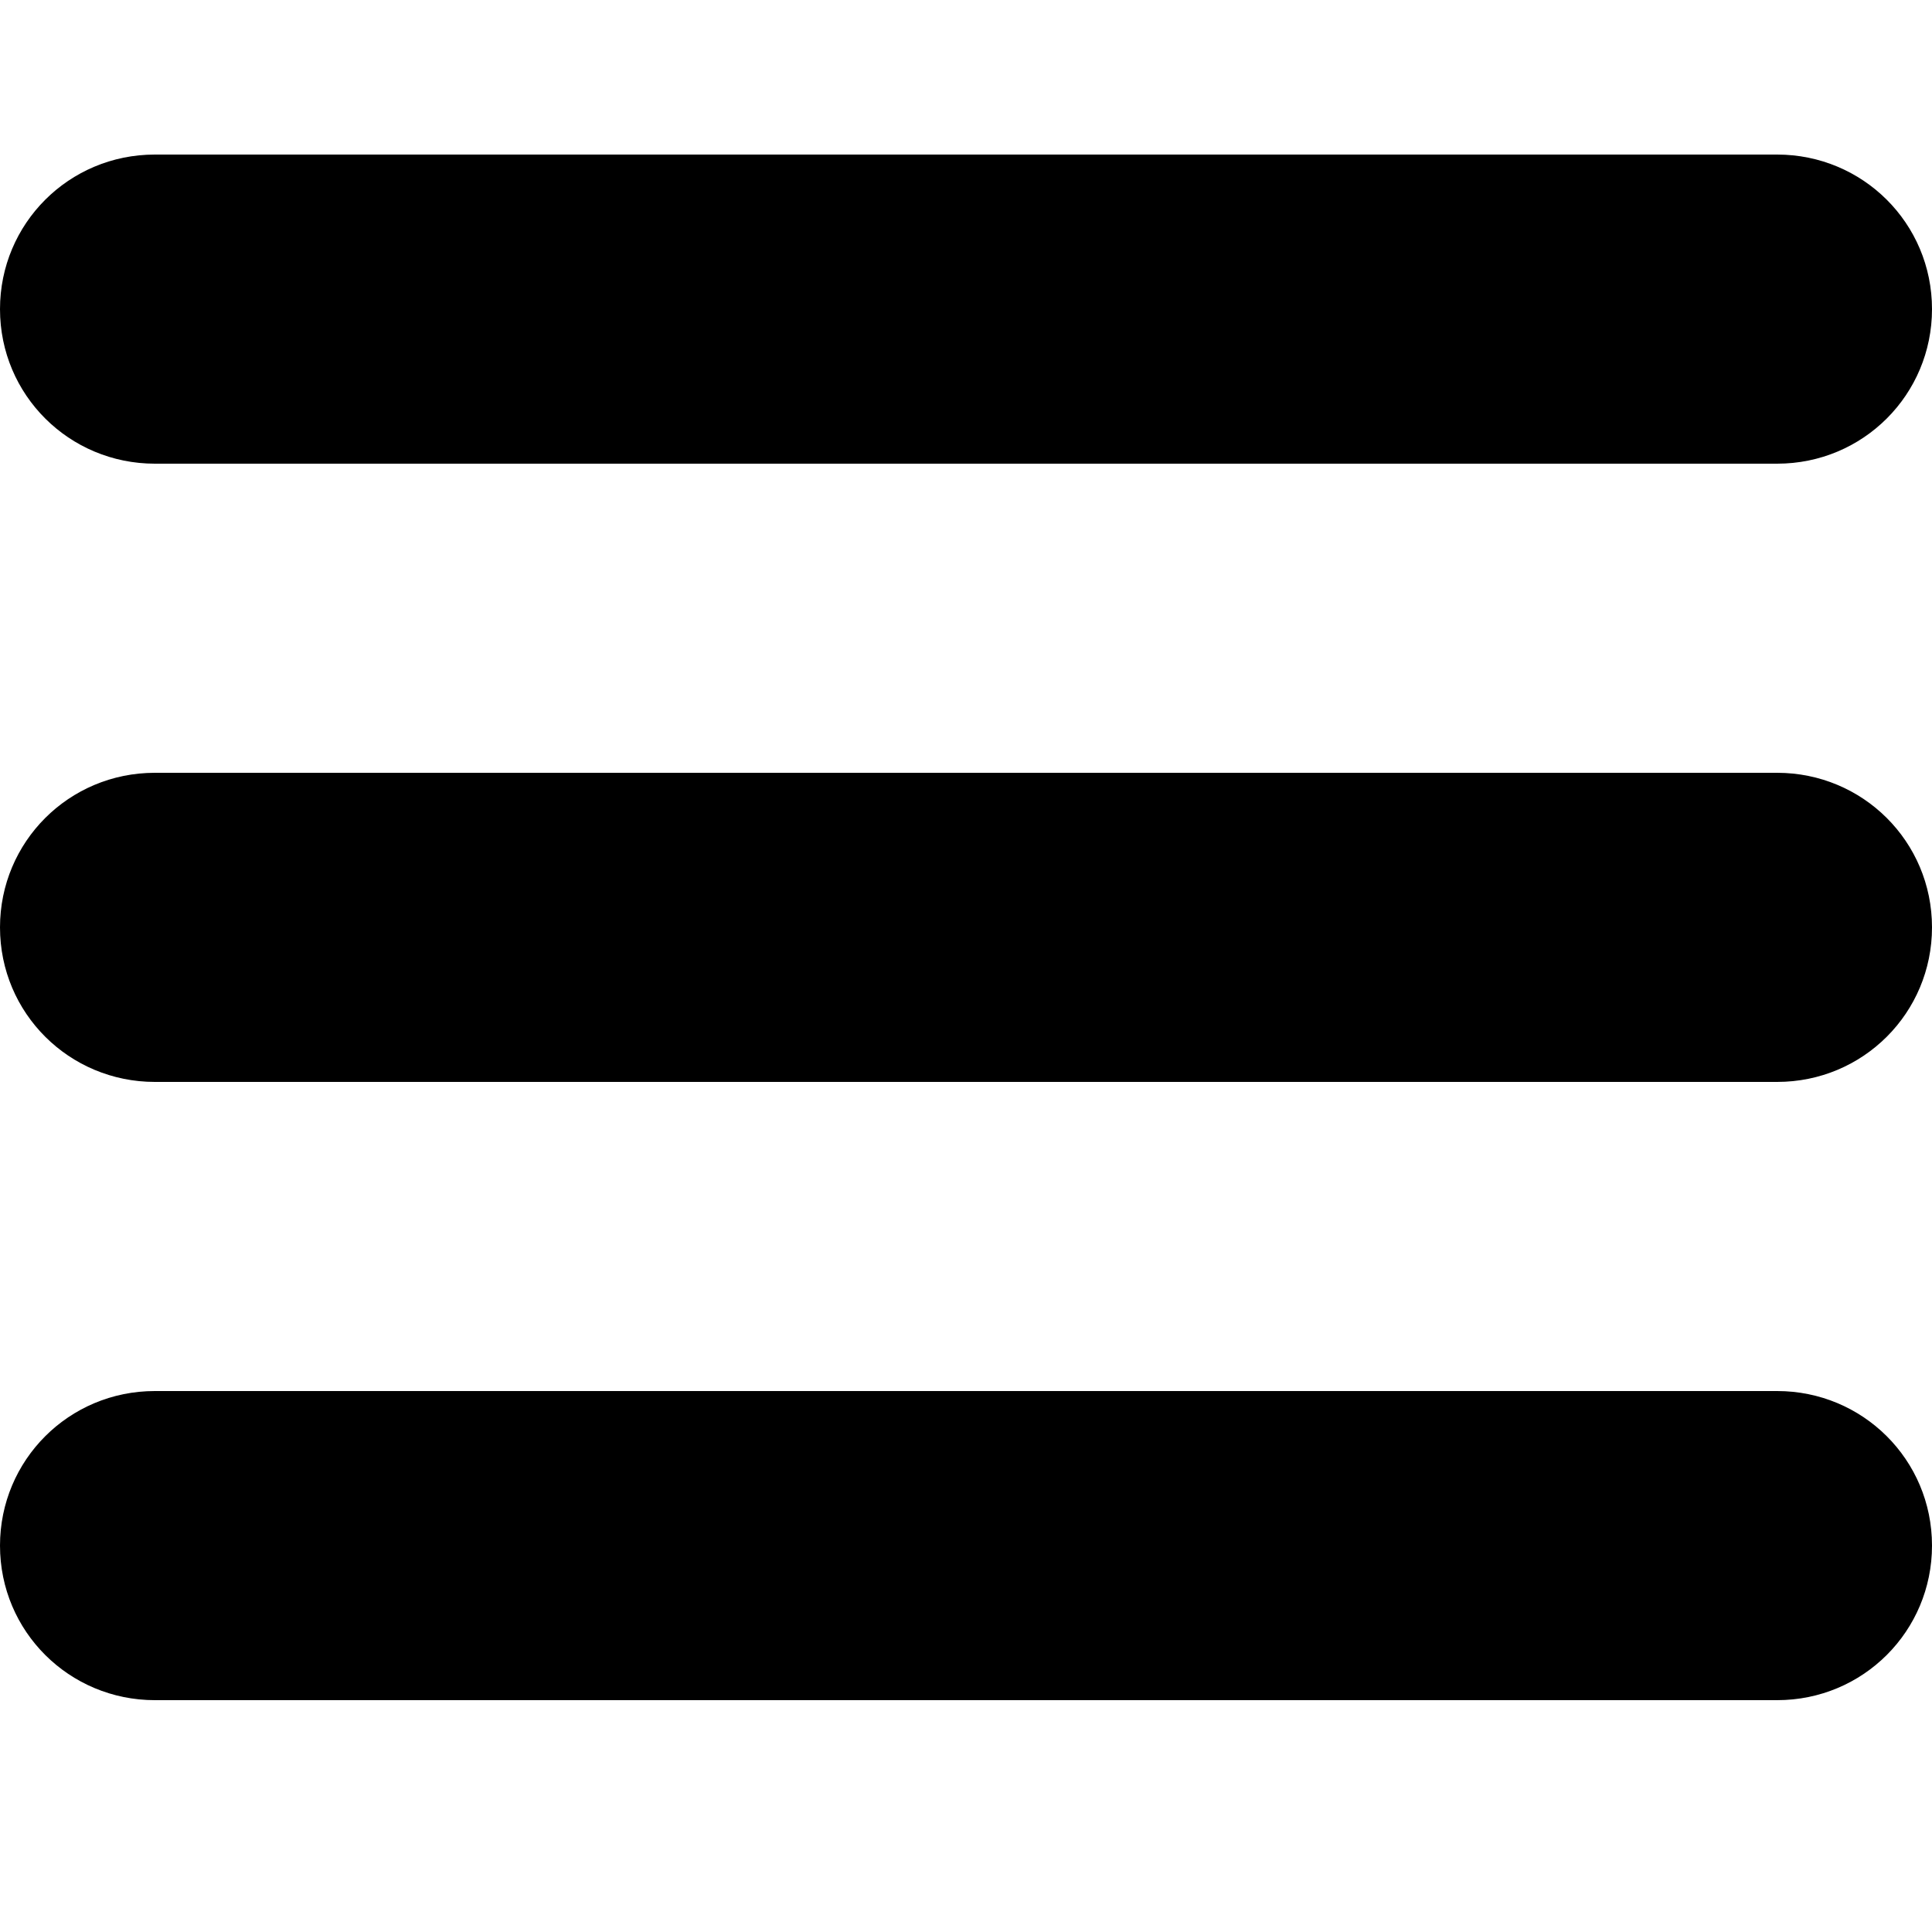
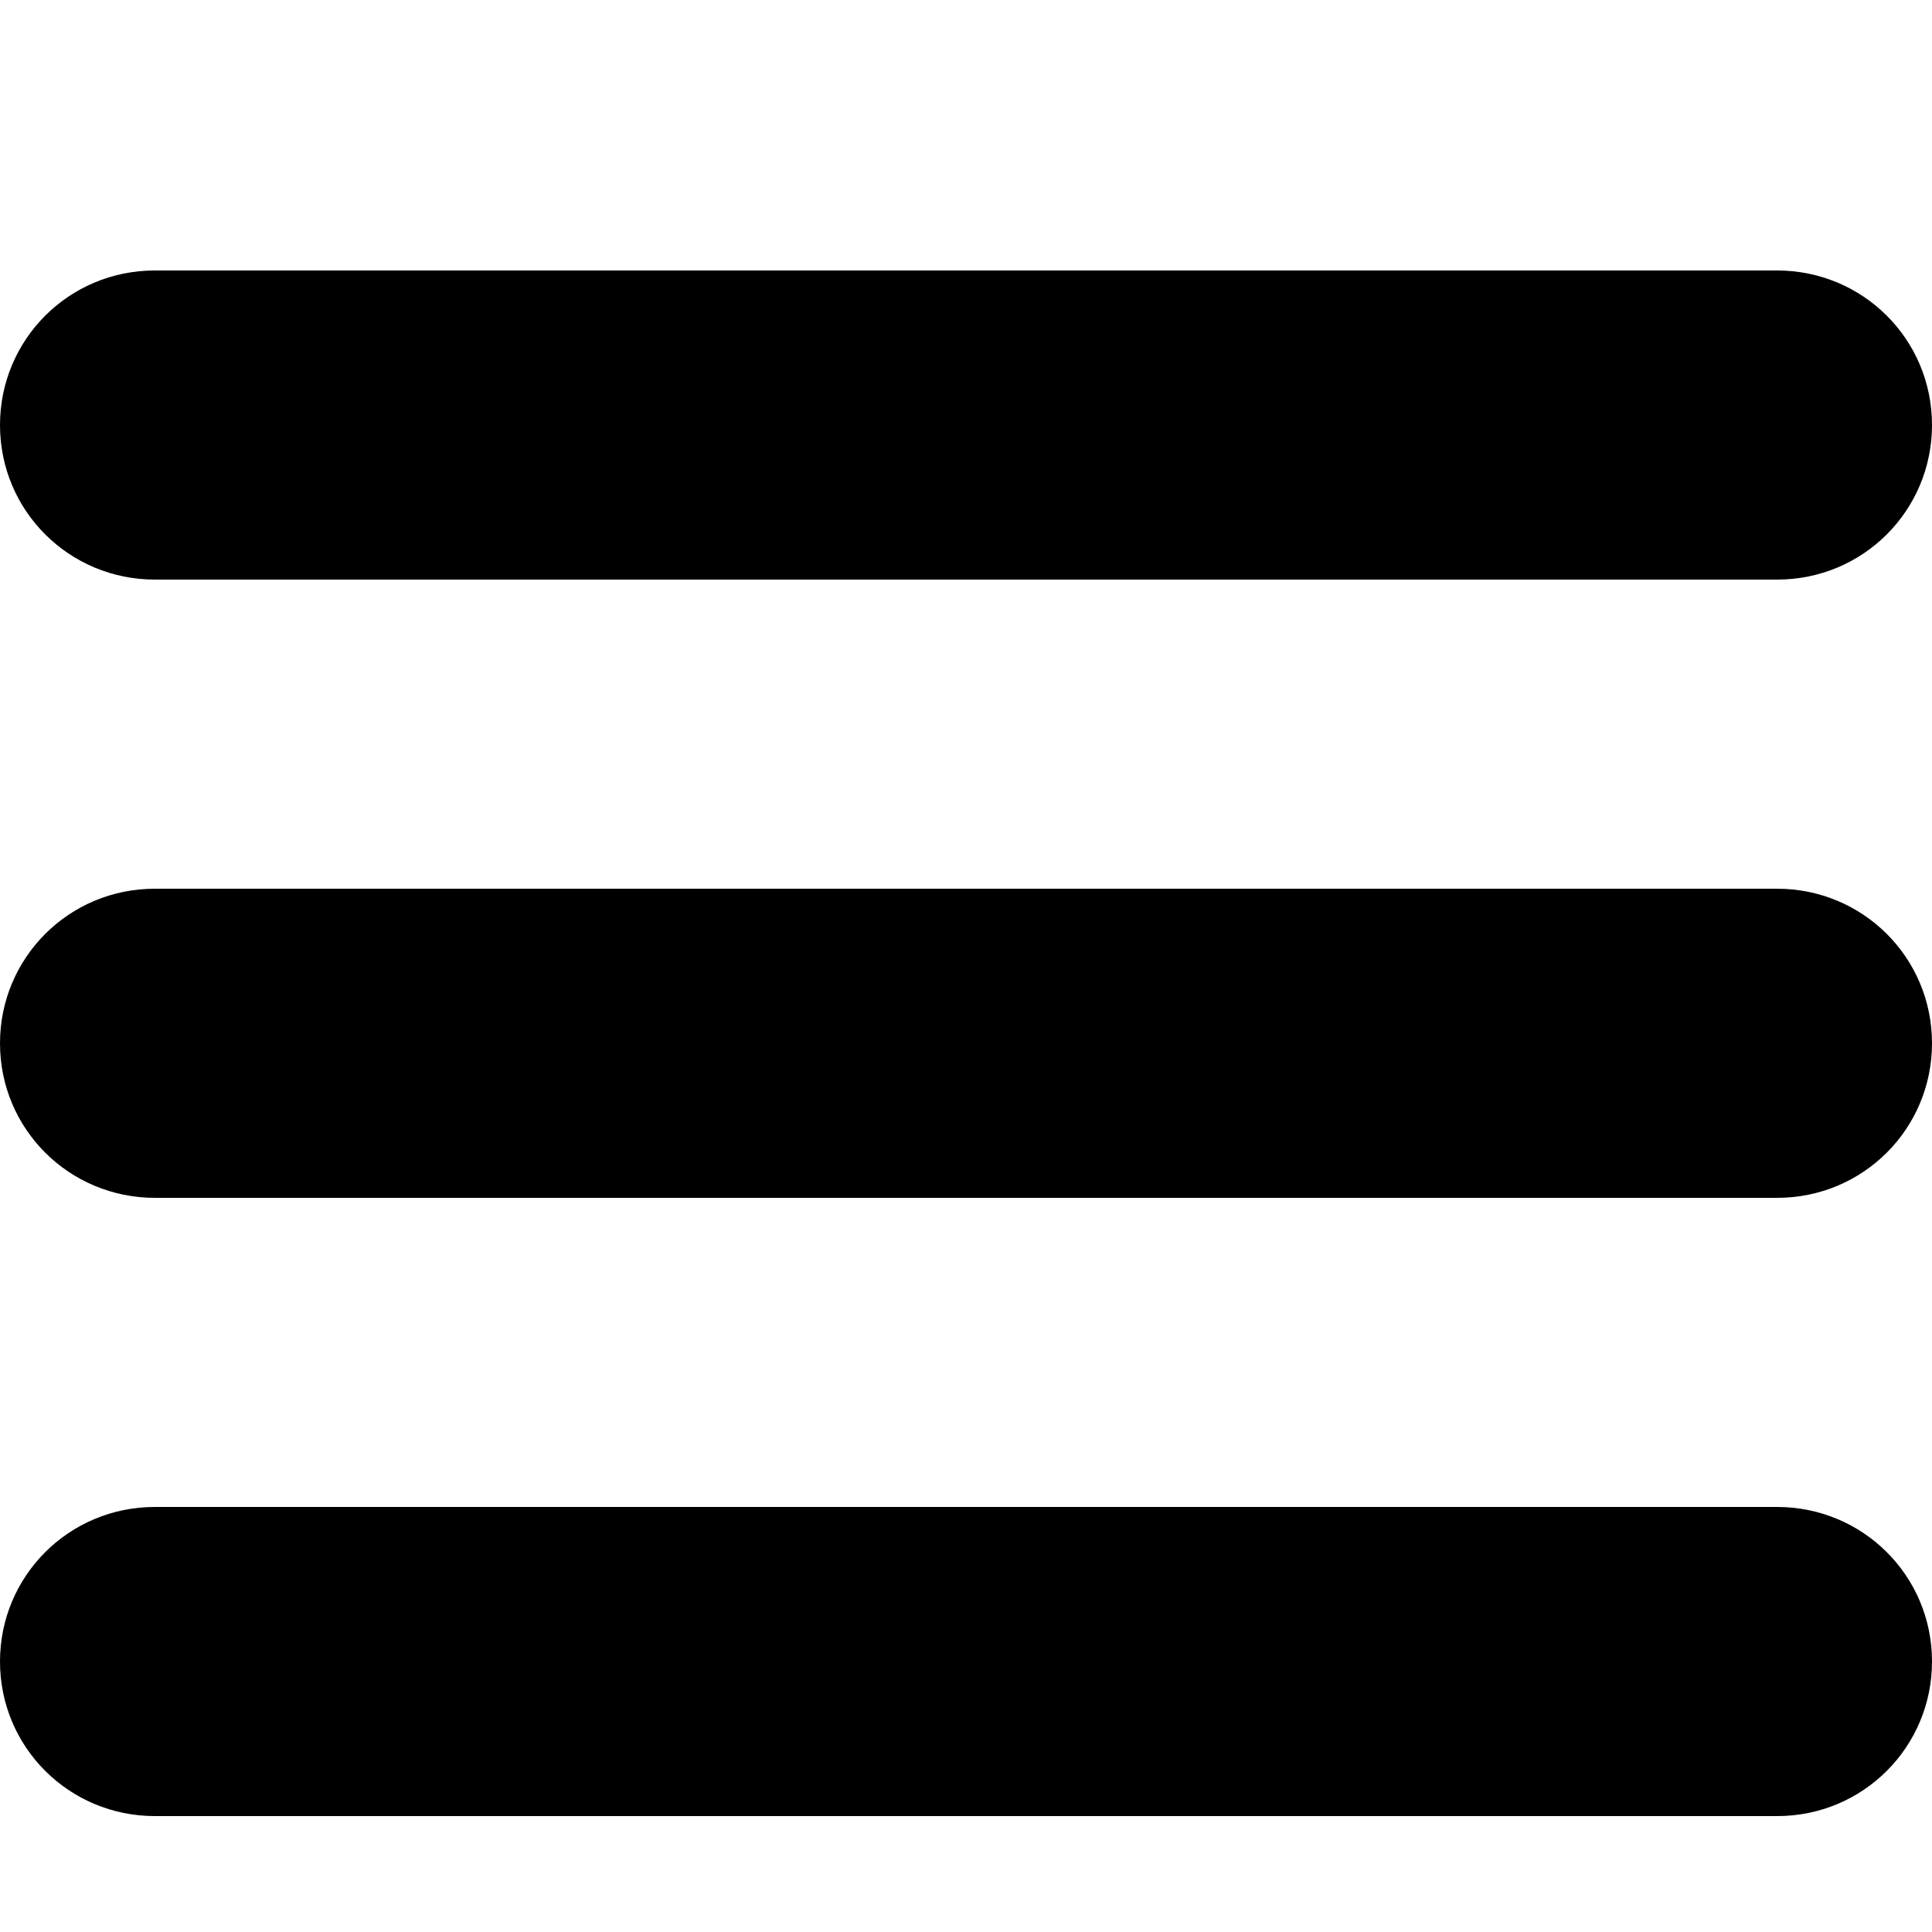
- <svg xmlns="http://www.w3.org/2000/svg" height="25px" version="1.1" viewBox="0 0 25 25" width="25px">
+ <svg xmlns="http://www.w3.org/2000/svg" height="25px" version="1.1" viewBox="0 0 25 22" width="25px">
  <defs />
  <g fill="none" fill-rule="evenodd" id="TabBar-Icons" stroke="none" stroke-width="1">
    <g fill="currentColor" id="Hamburger-Round">
      <path d="M0,4 C0,2.895 0.89,2 2.004,2 L22.996,2 C24.103,2 25,2.888 25,4 C25,5.105 24.11,6 22.996,6 L2.004,6 C0.897,6 0,5.112 0,4 L0,4 Z M0,12 C0,10.895 0.89,10 2.004,10 L22.996,10 C24.103,10 25,10.888 25,12 C25,13.105 24.11,14 22.996,14 L2.004,14 C0.897,14 0,13.112 0,12 L0,12 Z M0,20 C0,18.895 0.89,18 2.004,18 L22.996,18 C24.103,18 25,18.888 25,20 C25,21.105 24.11,22 22.996,22 L2.004,22 C0.897,22 0,21.112 0,20 L0,20 Z" id="Hamburger" />
    </g>
  </g>
</svg>
